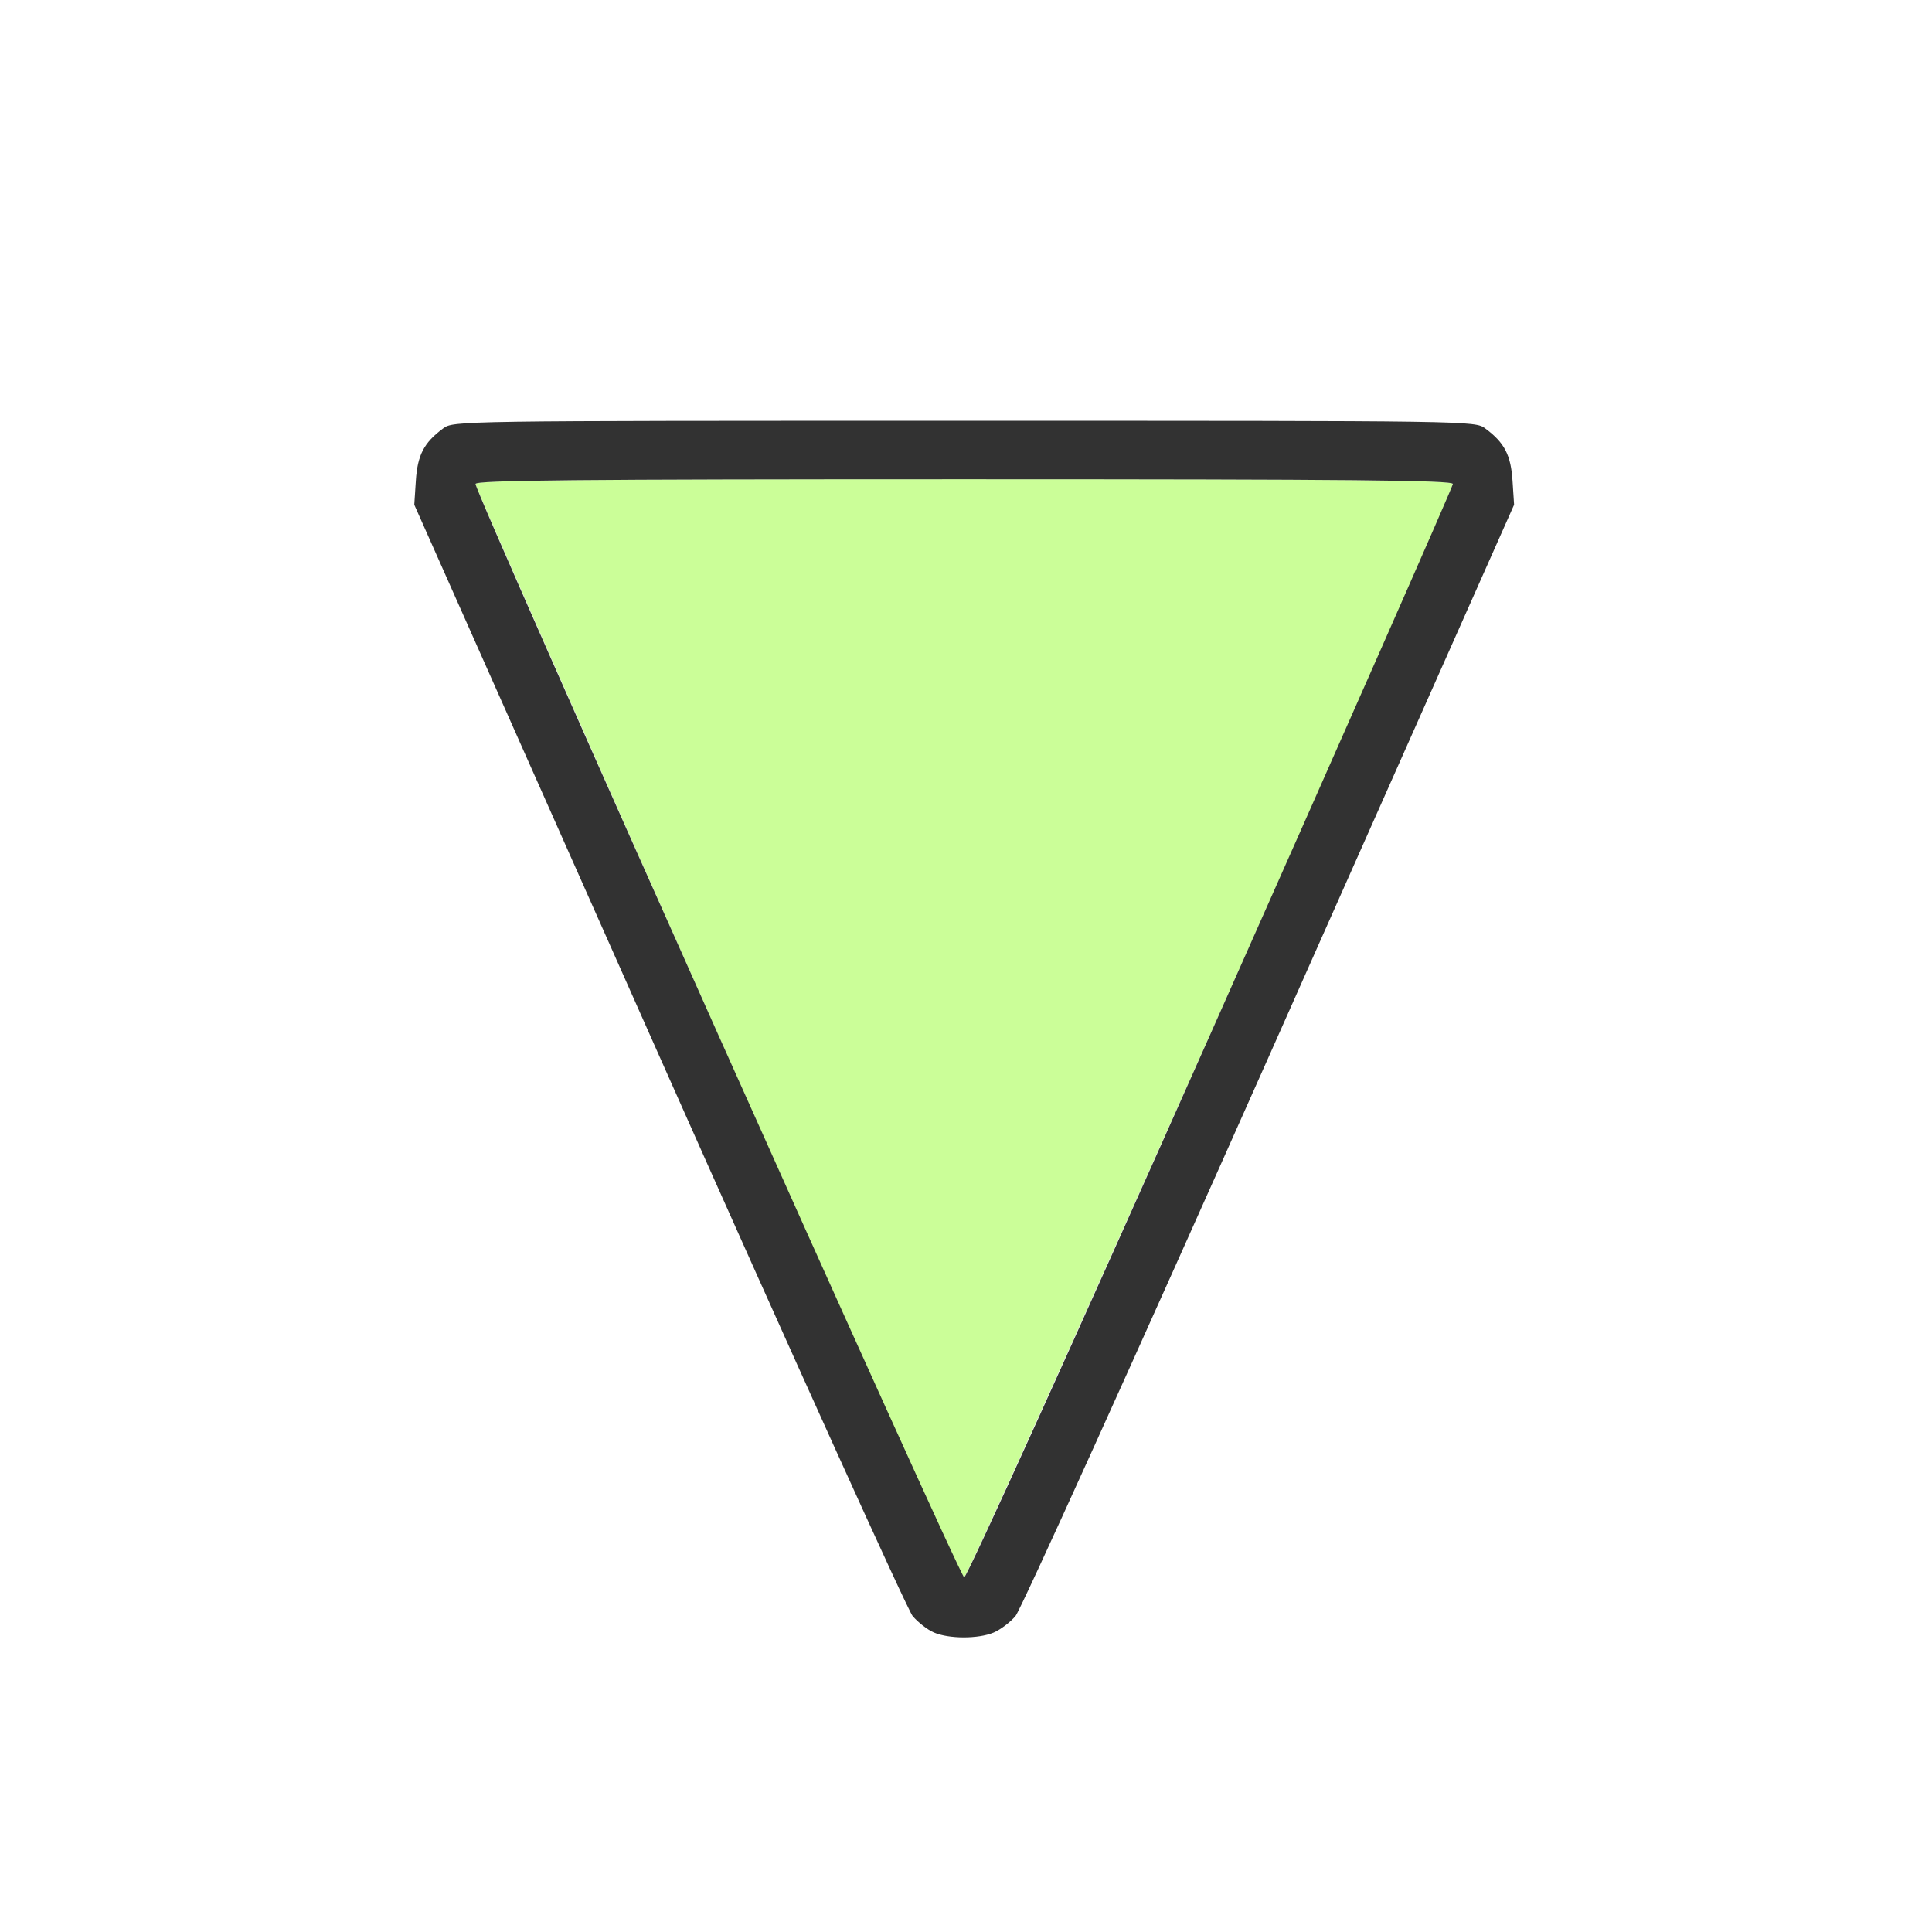
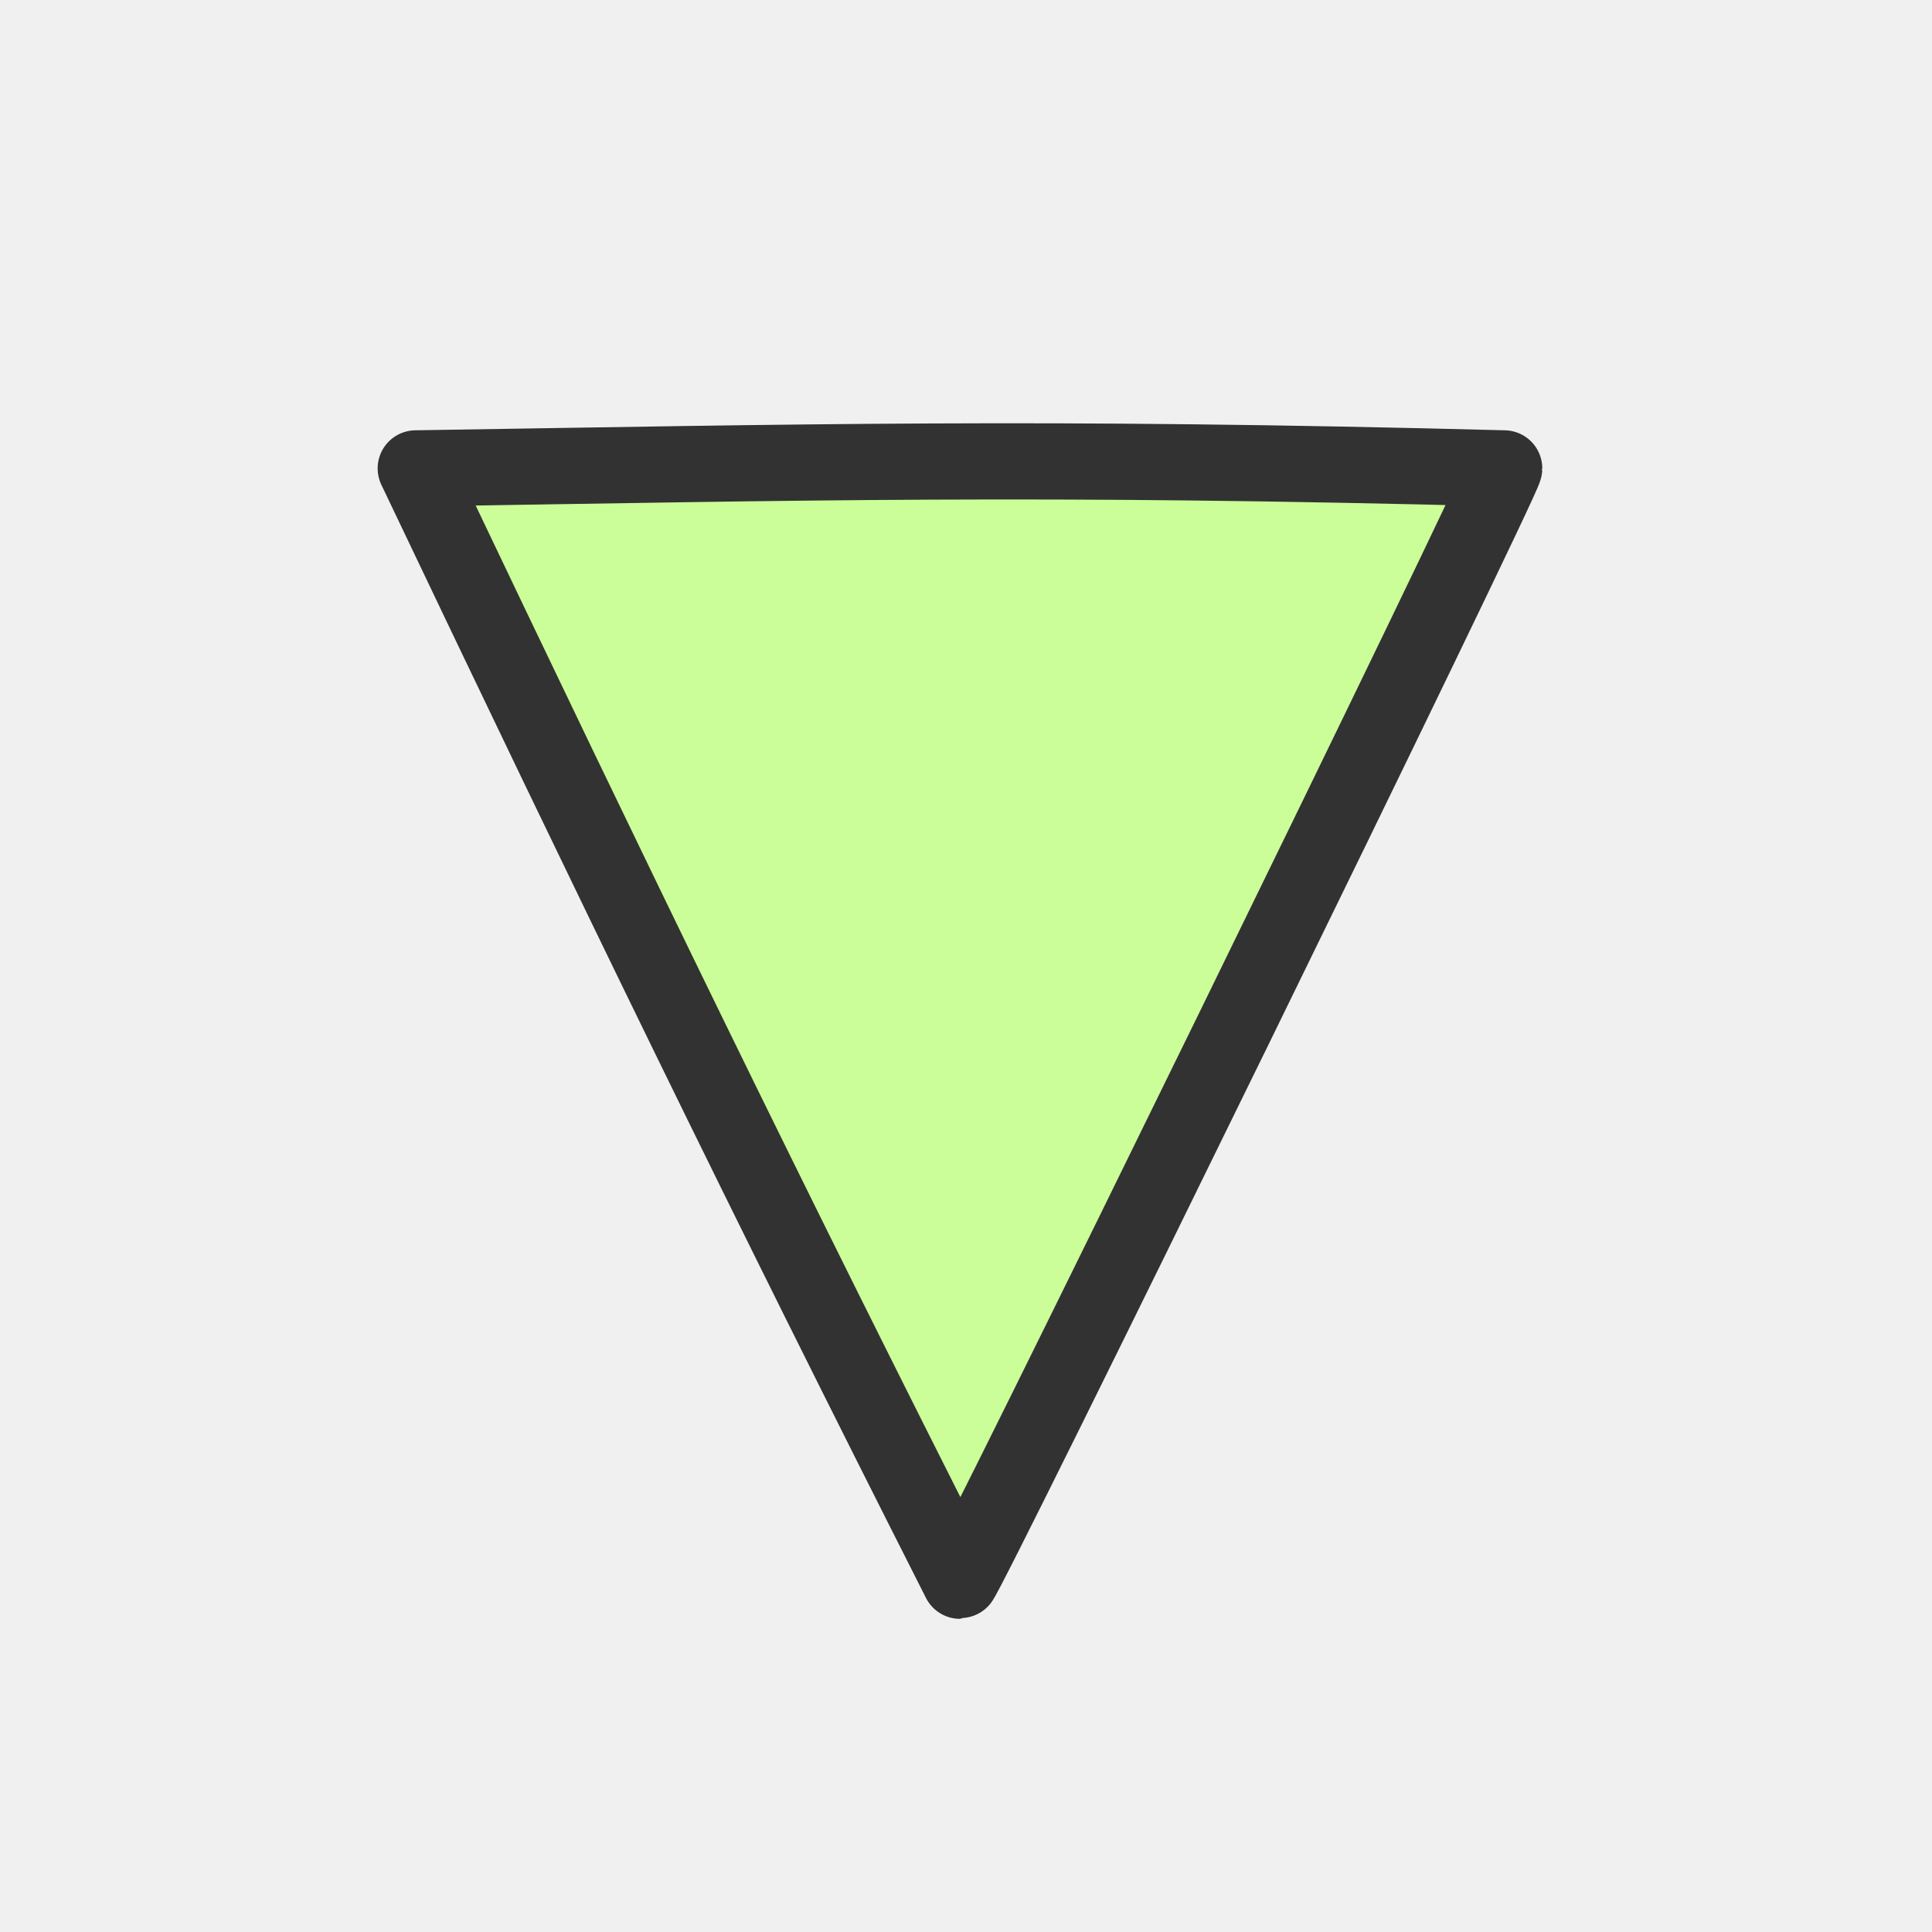
<svg xmlns="http://www.w3.org/2000/svg" version="1.1" id="svg2" width="16" height="16" viewBox="0 0 16 16">
  <defs id="defs6" />
  <g id="DISCLOSURE_TRI_DOWN">
-     <path style="fill:#ffffff;stroke-width:0.031" d="M 0,8 V 0 h 8 8 v 8 8 H 8 0 Z m 8.229,5.52 c 0.056,-0.023 0.138,-0.085 0.181,-0.137 0.044,-0.052 0.99,-2.144 2.104,-4.649 l 2.024,-4.554 -0.013,-0.199 C 12.512,3.769 12.459,3.667 12.3,3.549 12.214,3.484 12.208,3.484 7.984,3.484 c -4.223,0 -4.23,9.38e-5 -4.316,0.064 C 3.51,3.667 3.457,3.769 3.443,3.981 l -0.013,0.199 2.024,4.554 c 1.113,2.505 2.06,4.597 2.103,4.648 0.044,0.052 0.122,0.113 0.174,0.136 0.125,0.054 0.368,0.055 0.496,0.001 z" id="path823" />
-     <path style="fill:#cbfe98;stroke-width:0.031" d="M 5.941,8.555 C 4.839,6.075 3.937,4.029 3.937,4.008 3.937,3.977 4.768,3.969 7.984,3.969 c 3.217,0 4.047,0.008 4.047,0.039 7.9e-5,0.084 -4.009,9.055 -4.047,9.055 -0.023,0 -0.897,-1.929 -2.043,-4.508 z" id="path821" />
-     <path style="fill:#323232;stroke-width:0.031" d="M 7.733,13.519 C 7.68,13.496 7.602,13.435 7.558,13.383 7.515,13.331 6.568,11.239 5.455,8.734 l -2.024,-4.554 0.013,-0.199 c 0.014,-0.212 0.066,-0.314 0.225,-0.432 0.086,-0.064 0.093,-0.064 4.316,-0.064 4.223,0 4.23,9.38e-5 4.316,0.064 0.159,0.118 0.211,0.22 0.225,0.432 l 0.013,0.199 -2.024,4.554 C 9.401,11.239 8.454,13.331 8.41,13.383 c -0.044,0.052 -0.125,0.113 -0.181,0.137 -0.128,0.054 -0.372,0.053 -0.496,-0.001 z M 10.028,8.555 c 1.102,-2.479 2.004,-4.525 2.004,-4.547 -2.9e-5,-0.031 -0.83,-0.039 -4.047,-0.039 -3.217,0 -4.047,0.008 -4.047,0.039 -7.93e-5,0.084 4.009,9.055 4.047,9.055 0.023,0 0.897,-1.929 2.043,-4.508 z" id="path819" />
+     <path style="fill:none;stroke-width:0.031" d="M 0,8 V 0 h 8 8 v 8 8 H 8 0 Z m 8.229,5.52 c 0.056,-0.023 0.138,-0.085 0.181,-0.137 0.044,-0.052 0.99,-2.144 2.104,-4.649 l 2.024,-4.554 -0.013,-0.199 C 12.512,3.769 12.459,3.667 12.3,3.549 12.214,3.484 12.208,3.484 7.984,3.484 c -4.223,0 -4.23,9.38e-5 -4.316,0.064 C 3.51,3.667 3.457,3.769 3.443,3.981 l -0.013,0.199 2.024,4.554 c 1.113,2.505 2.06,4.597 2.103,4.648 0.044,0.052 0.122,0.113 0.174,0.136 0.125,0.054 0.368,0.055 0.496,0.001 z" id="path823" />
+     <path id="path821-0882-4" d="m 3.443,3.879 c 3.208,-0.05 5.155,-0.101 9.014,0 8.8e-5,0.086 -4.465,9.212 -4.507,9.212 C 6.328,9.887 5.117,7.392 3.443,3.879 Z" style="display:inline;fill:#cbfe98;fill-opacity:1;stroke:#323232;stroke-width:0.631;stroke-linejoin:round;stroke-dasharray:none;stroke-opacity:1;enable-background:new" />
  </g>
</svg>
